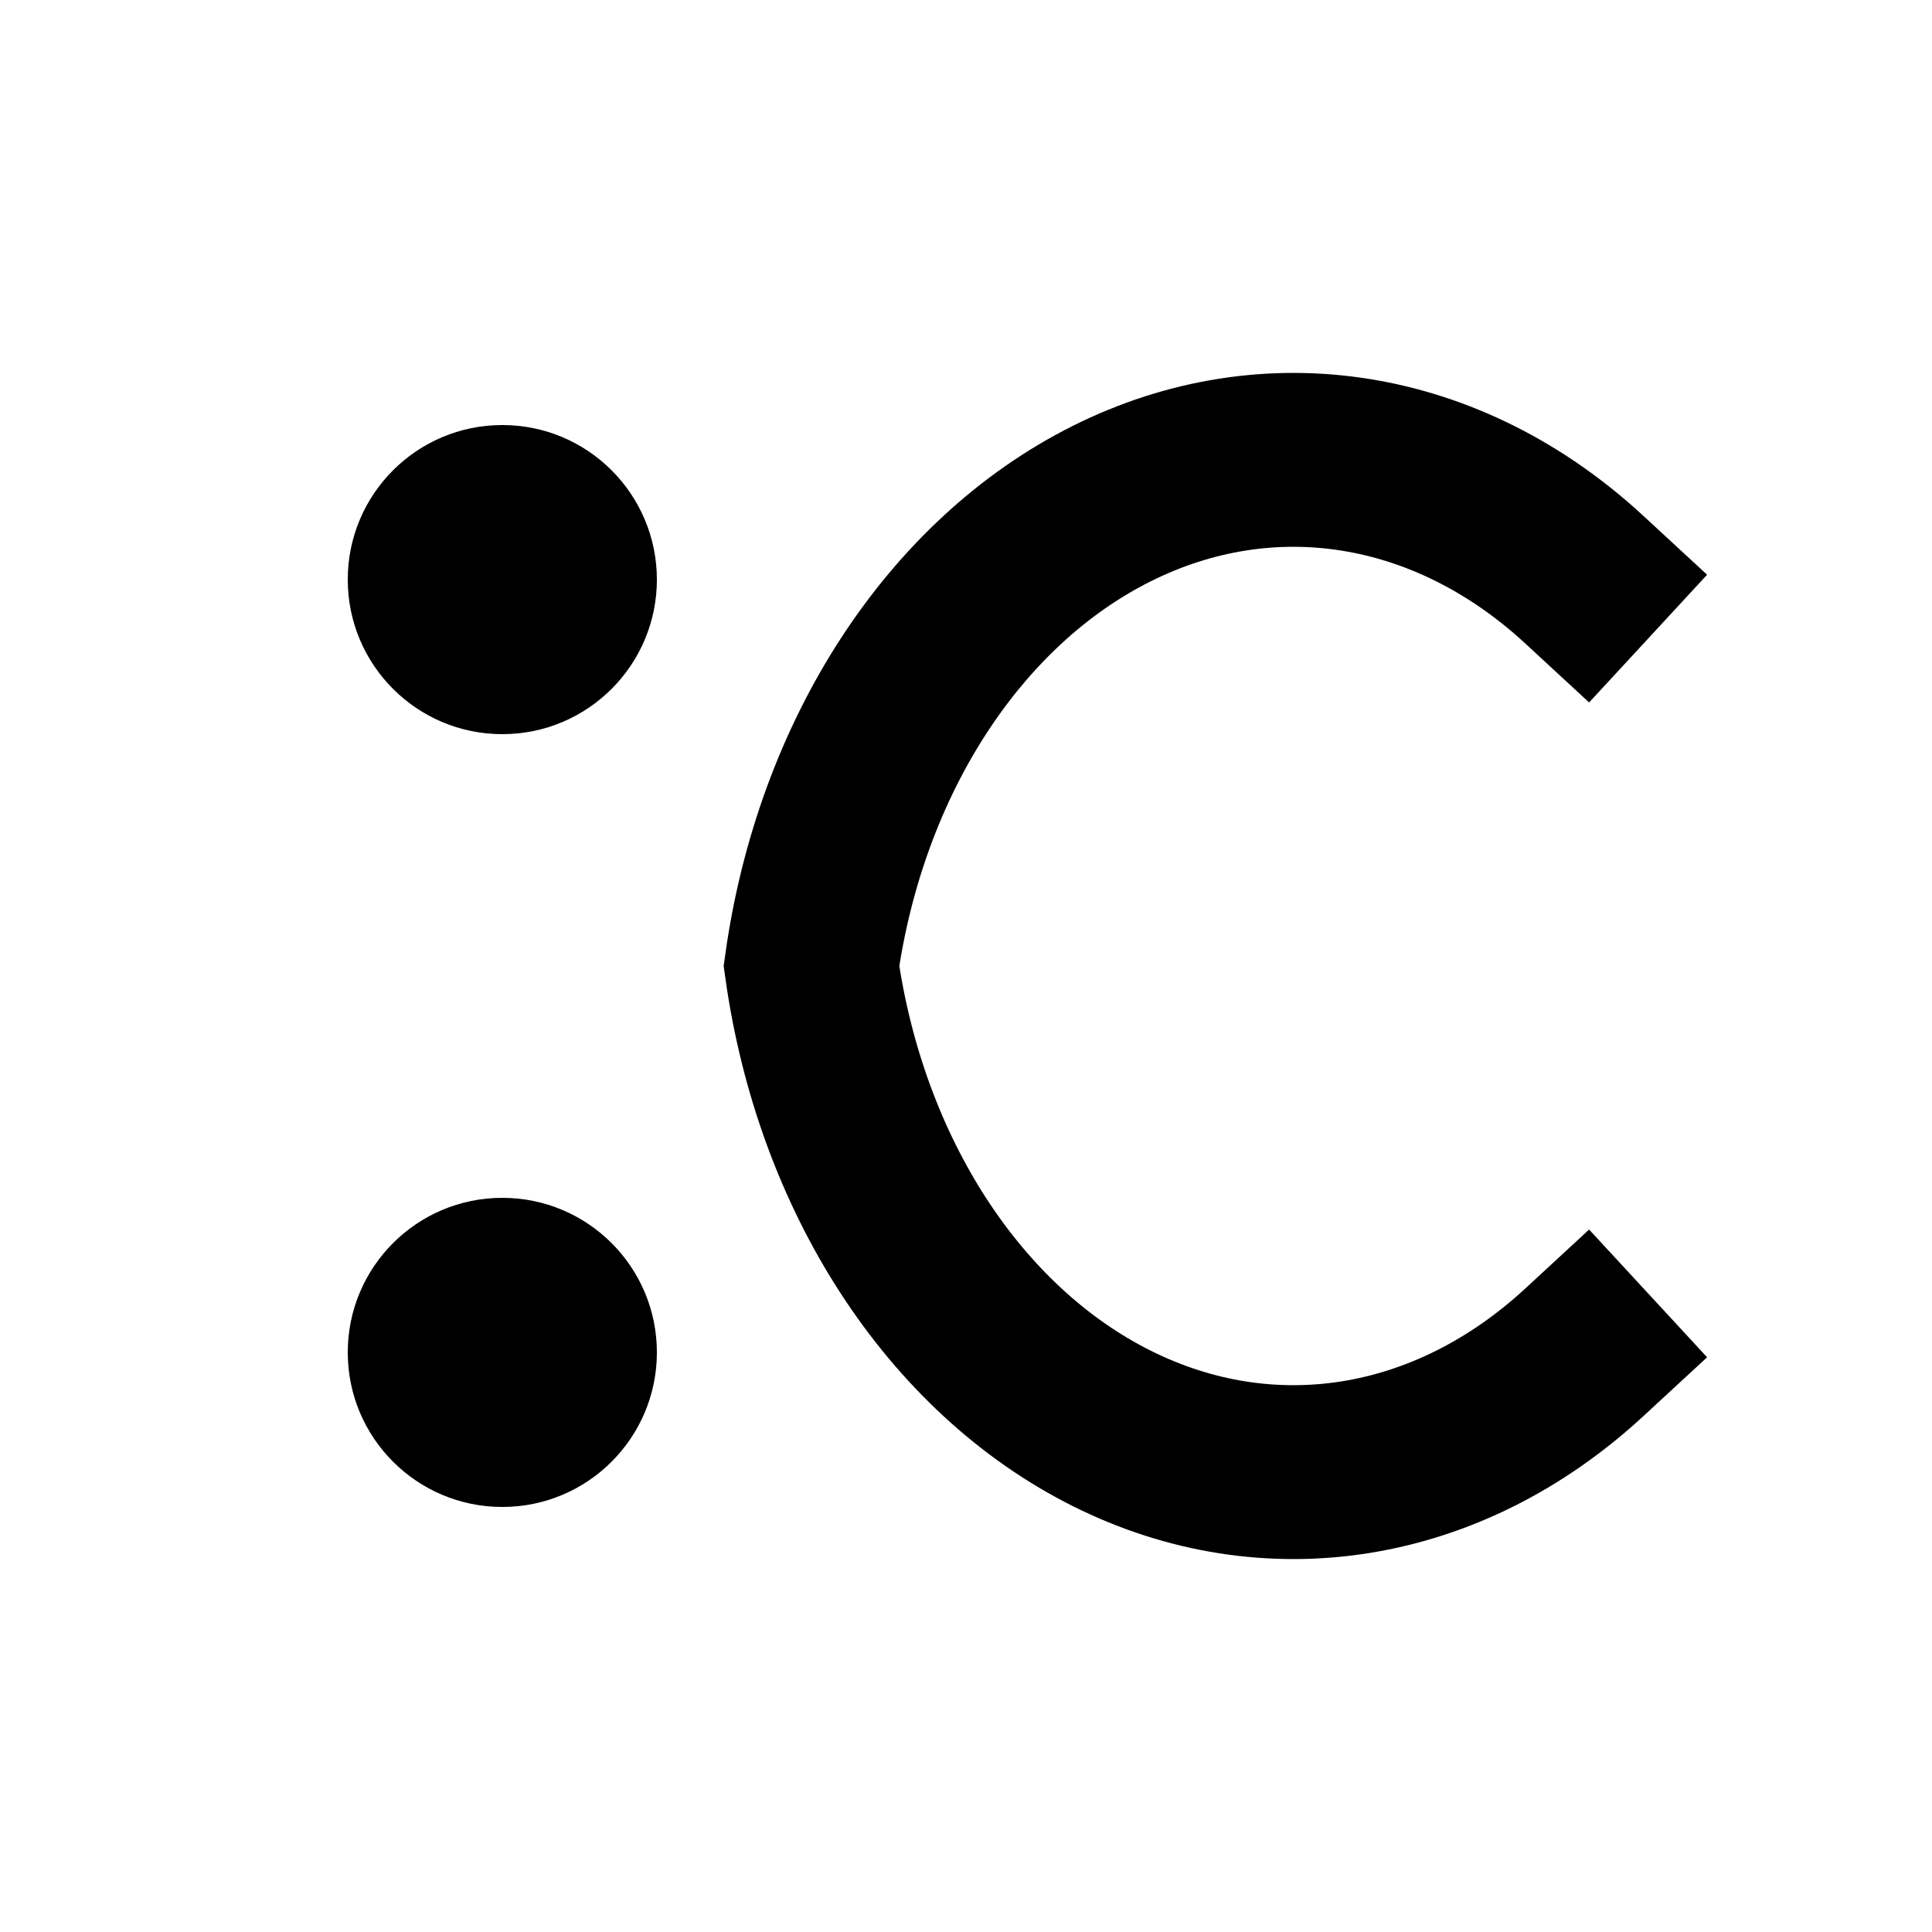
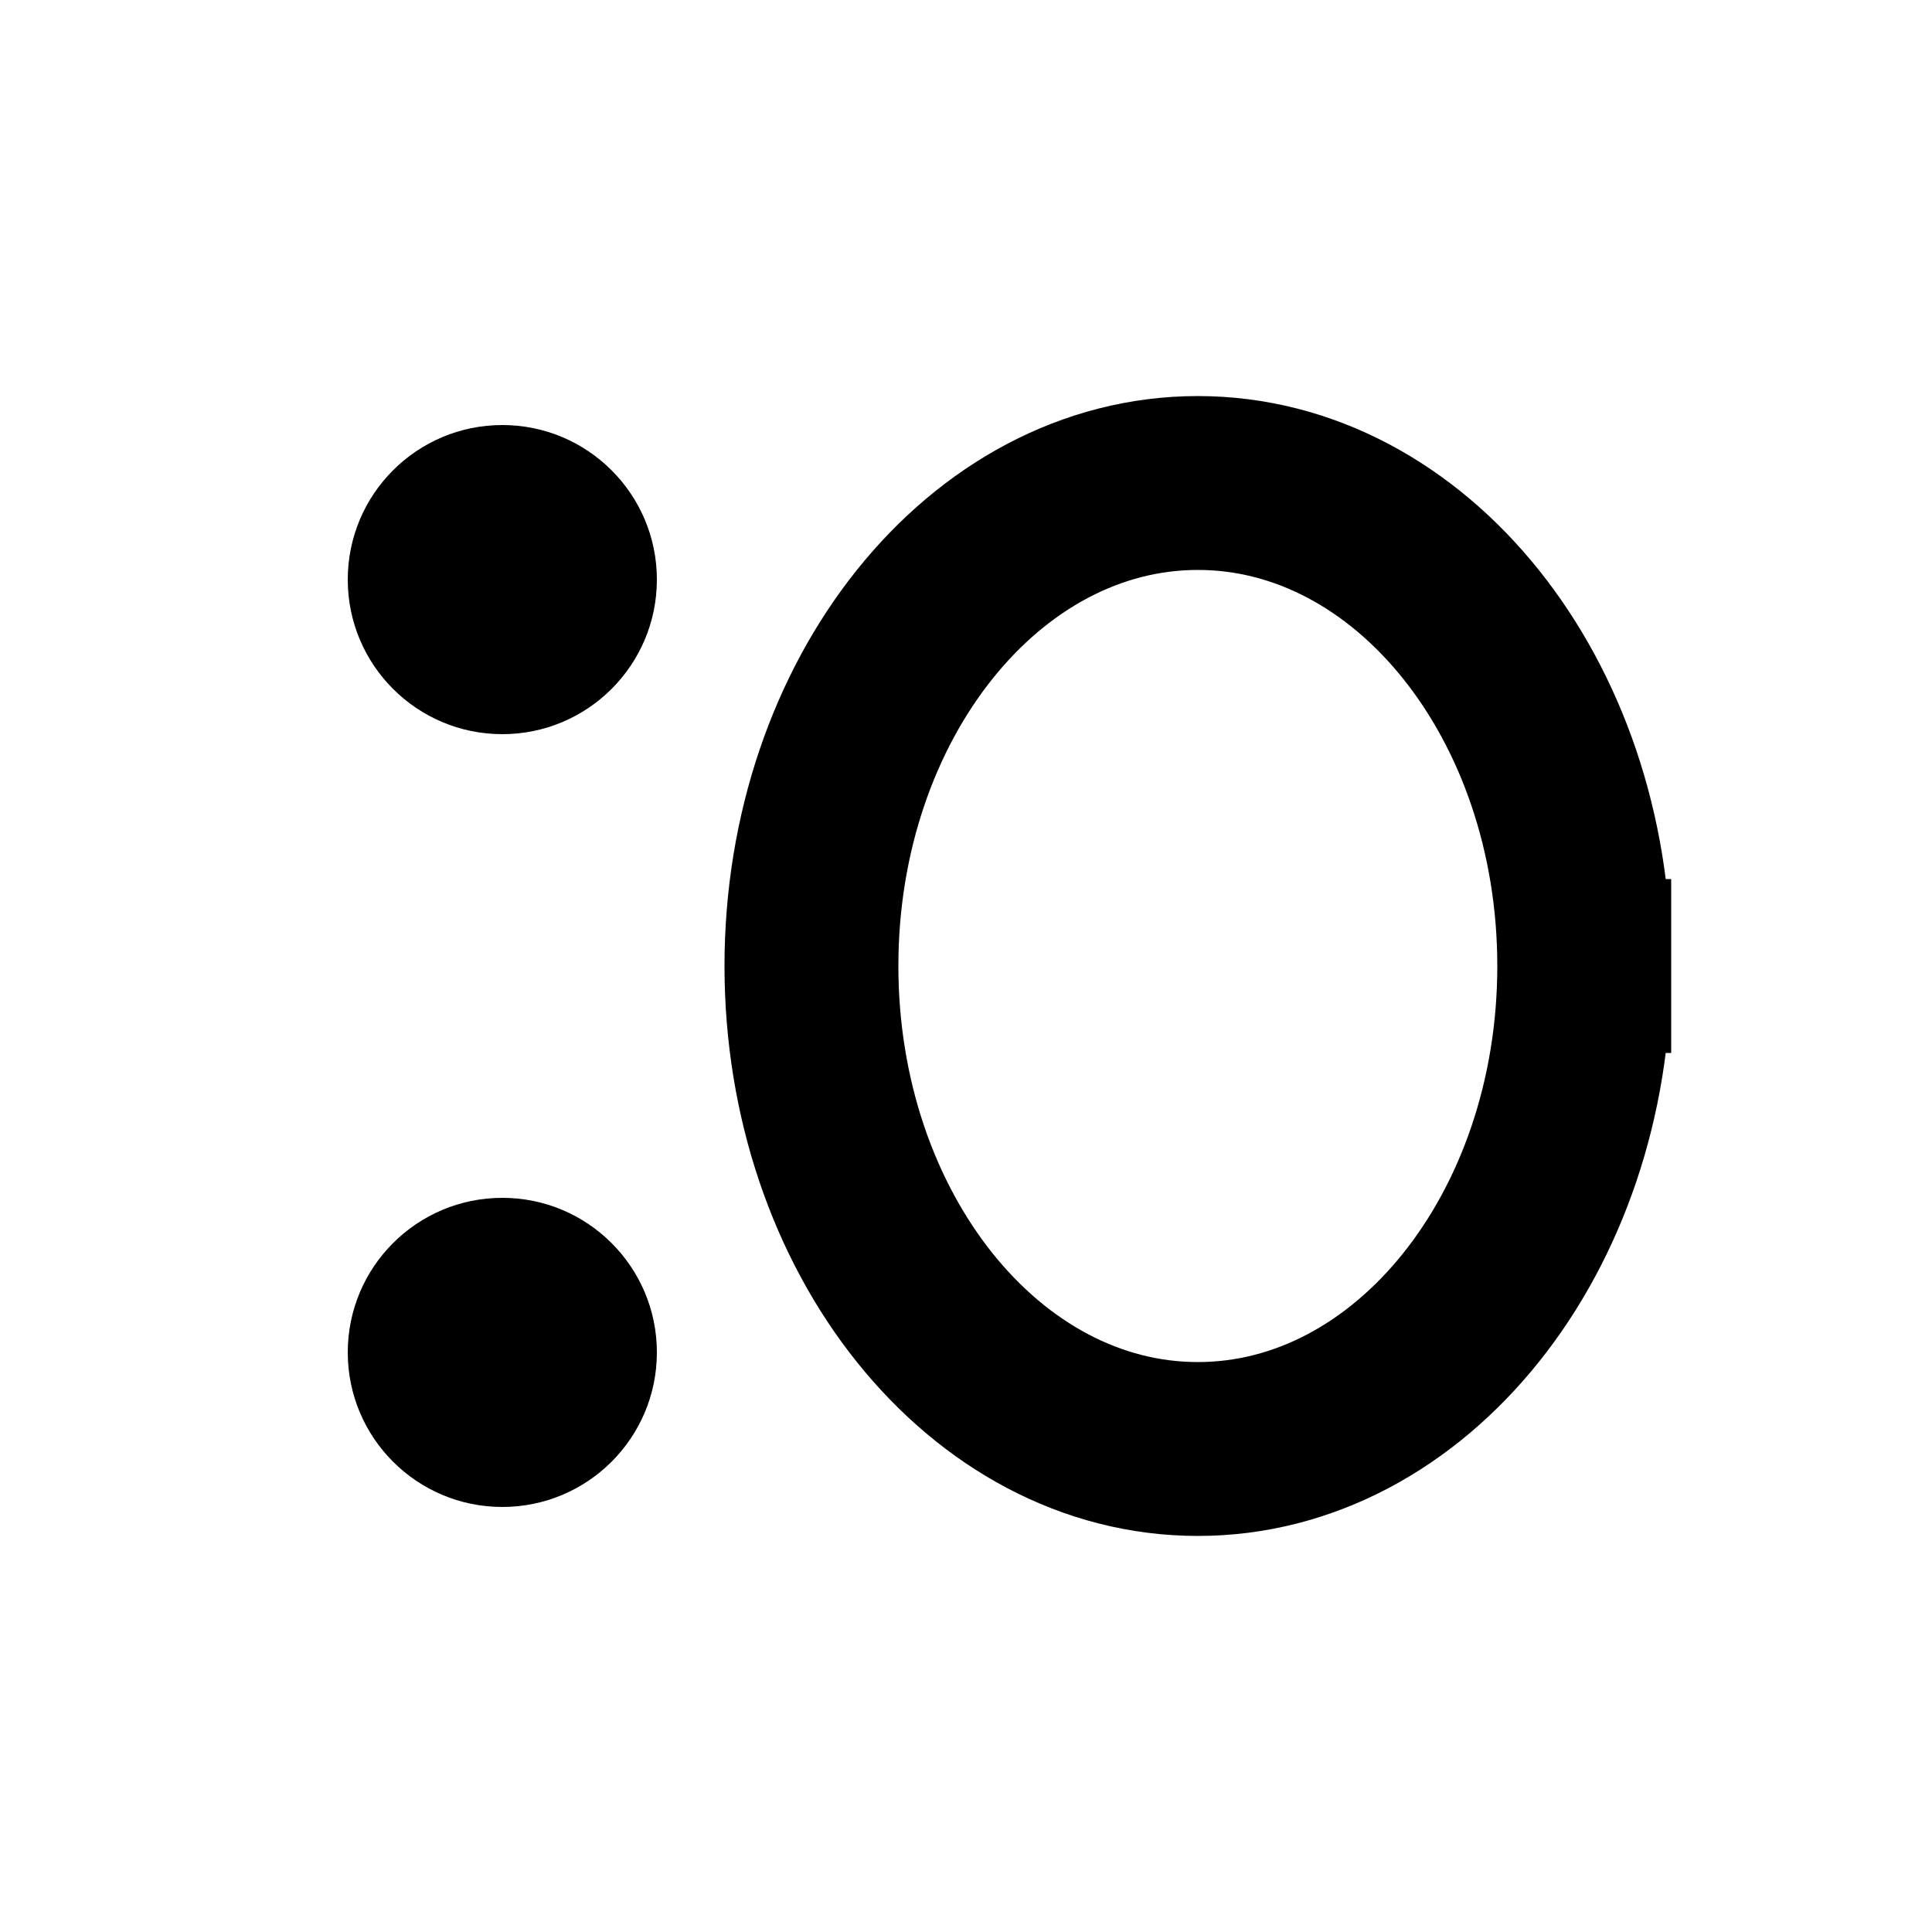
<svg xmlns="http://www.w3.org/2000/svg" viewBox="0 0 100 100" fill="none" stroke="currentColor" stroke-width="9" stroke-linecap="square" stroke-linejoin="miter">
-   <path d="M 82 30 A 25.33 31.67 0 0 0 42 50 A 25.33 31.67 0 0 0 82 70" />
+   <path d="M 82 50 A 20 25 0 0 0 42 50 A 20 25 0 0 0 82 50" />
  <circle cx="26" cy="30" r="8.0" fill="currentColor" stroke="none" />
  <circle cx="26" cy="70" r="8.0" fill="currentColor" stroke="none" />
</svg>
